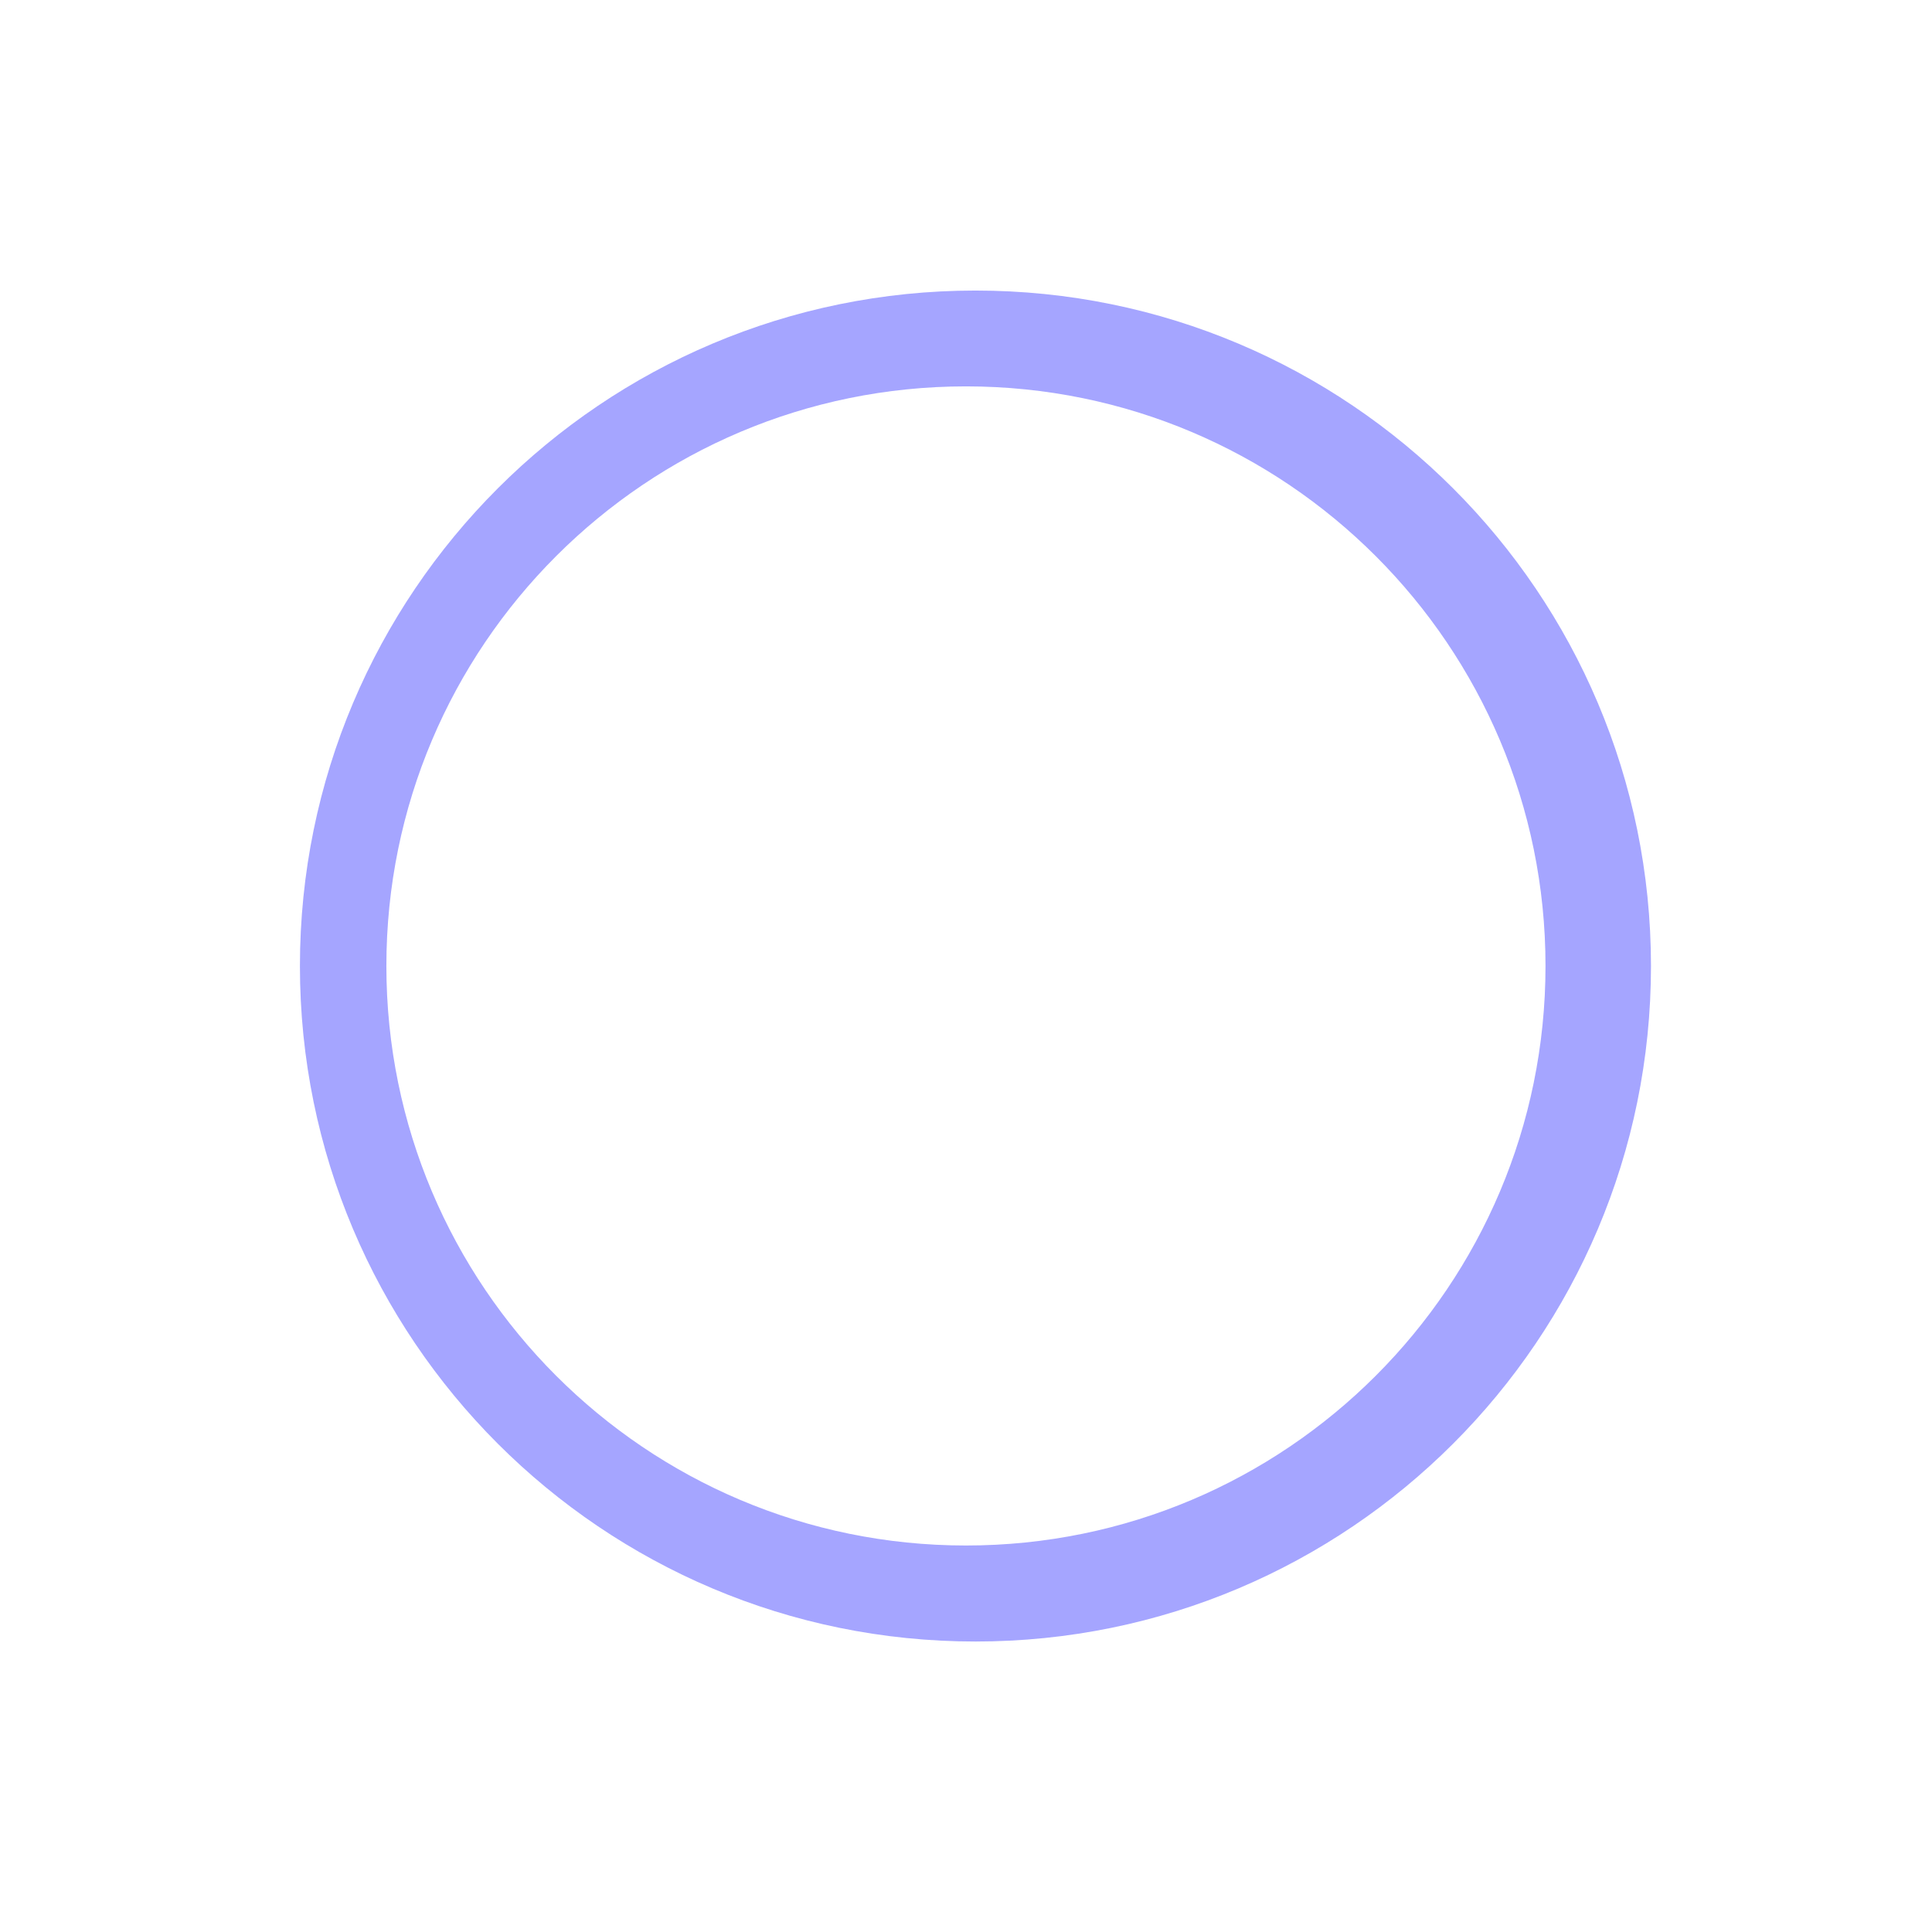
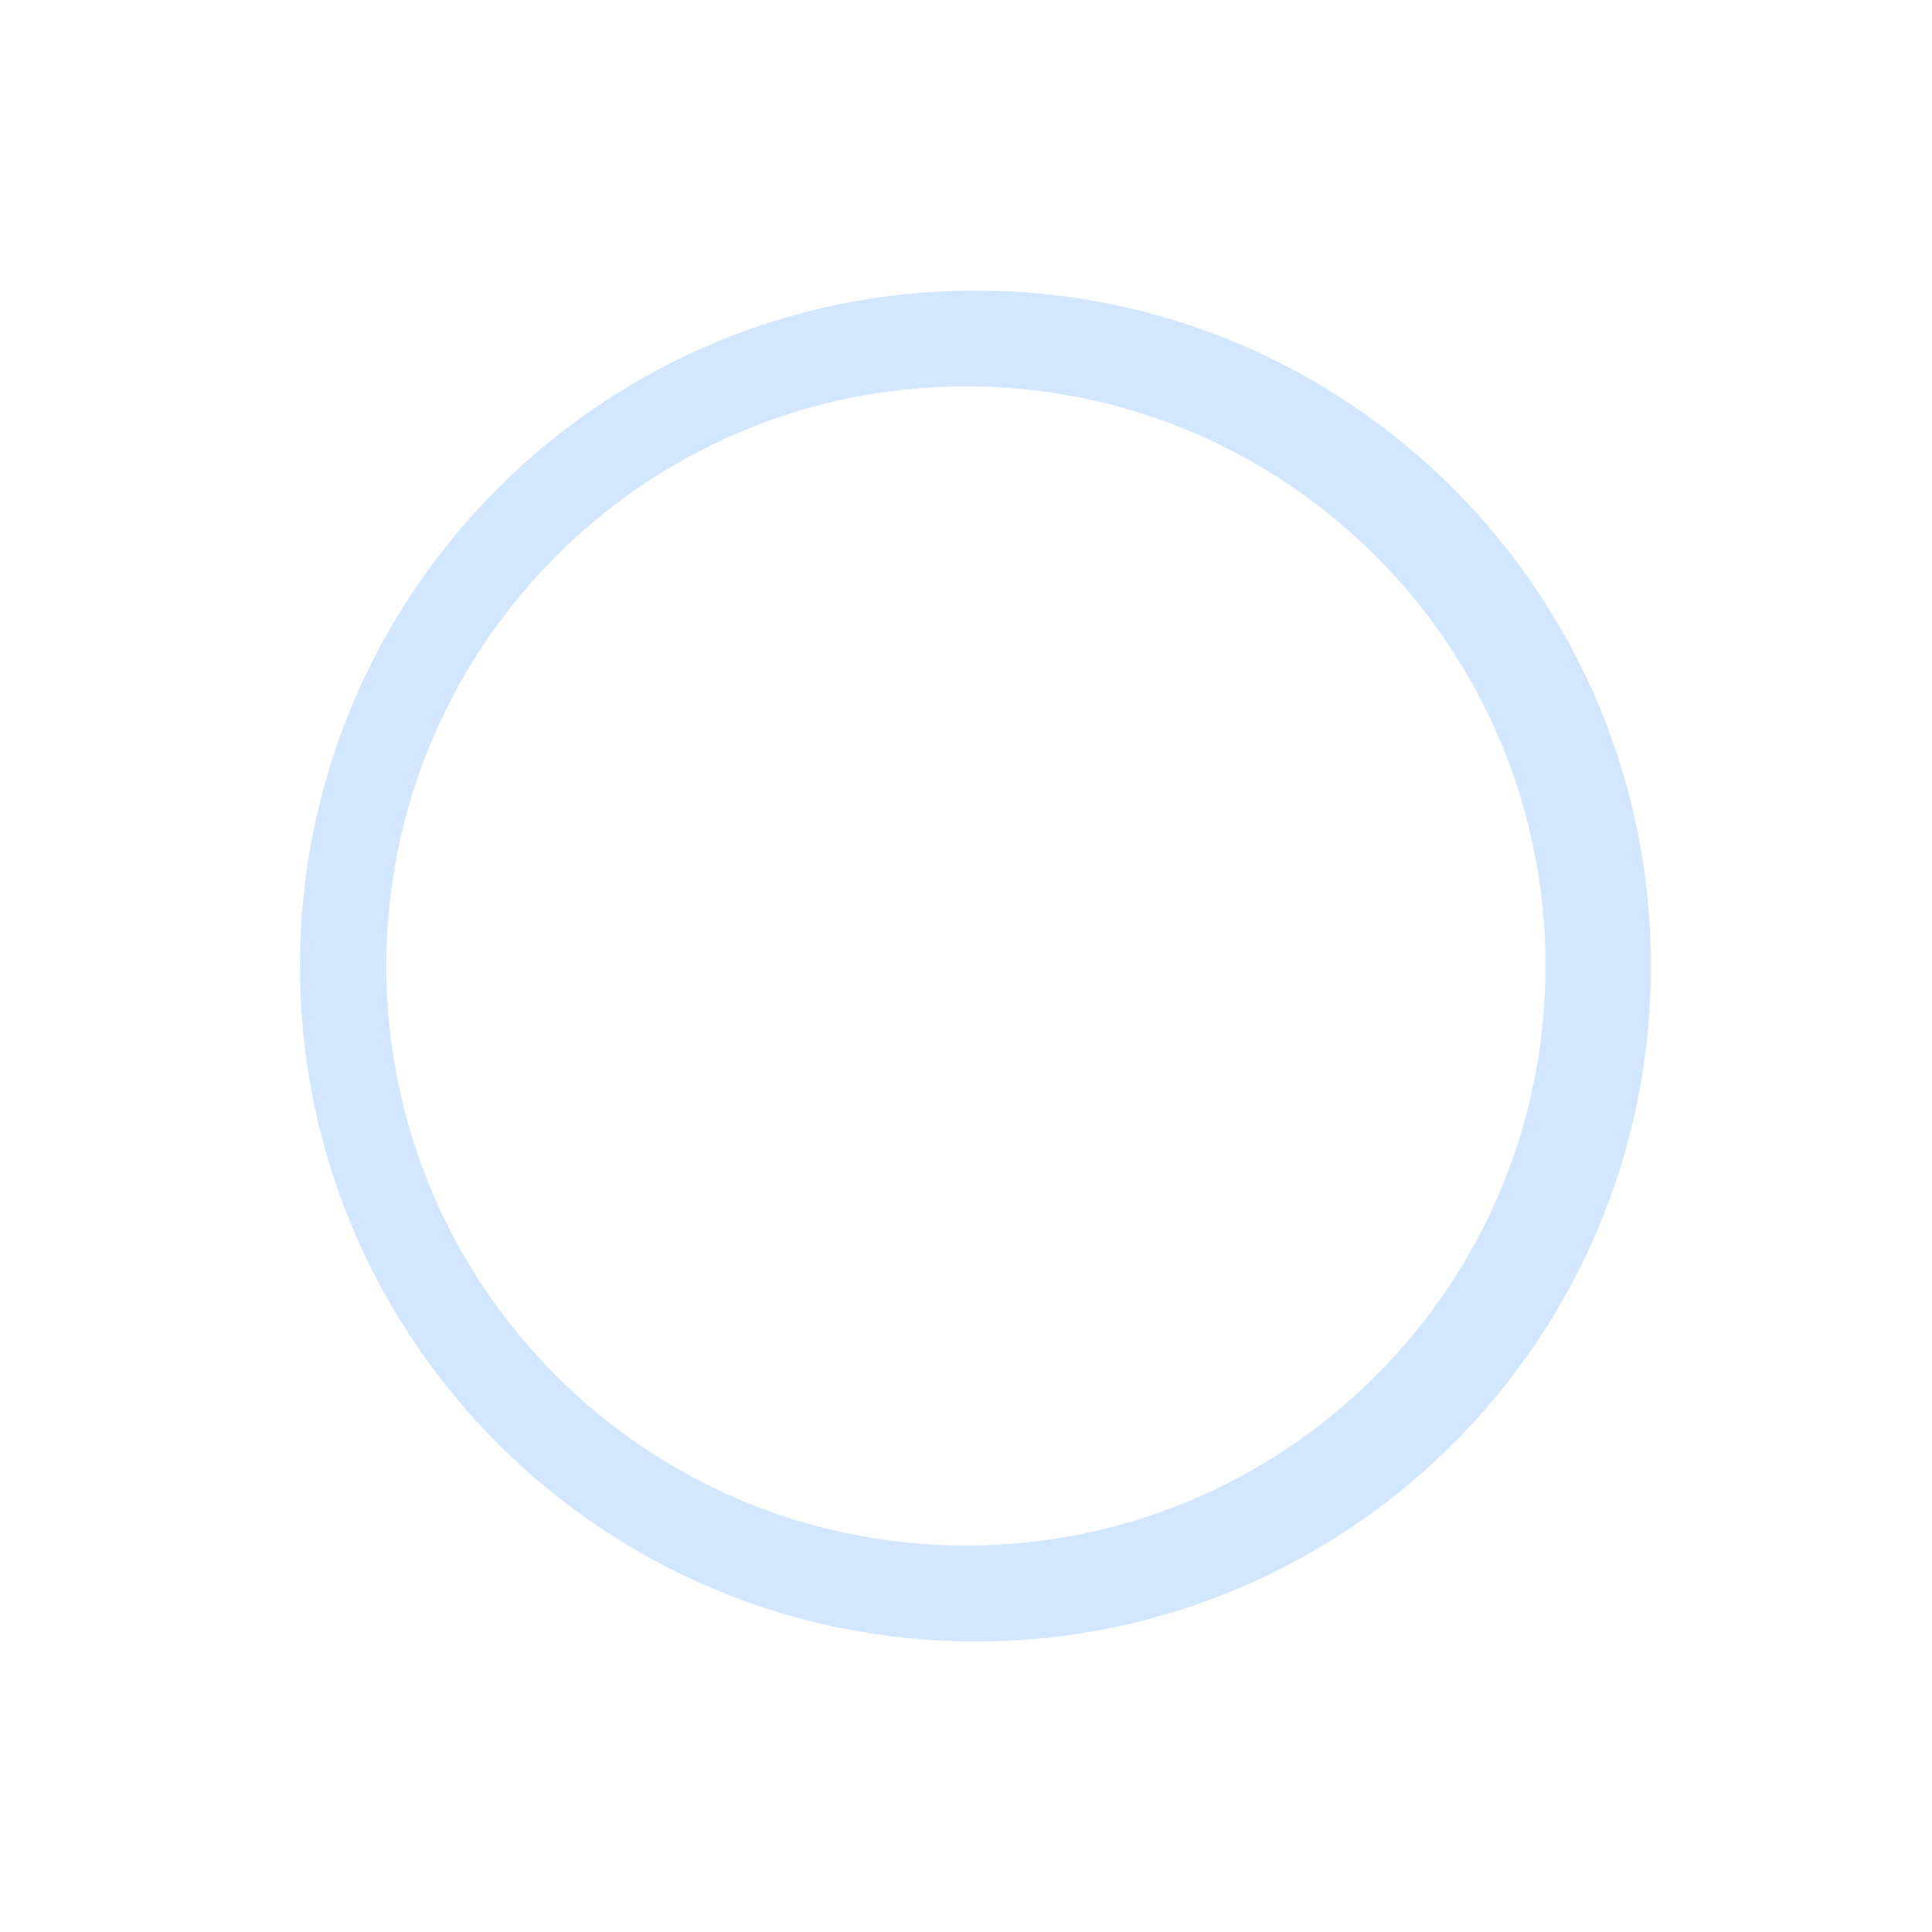
<svg xmlns="http://www.w3.org/2000/svg" width="20" height="20" viewBox="0 0 5.292 5.292" version="1.1" id="svg8">
  <defs id="defs2" />
  <g id="layer1" transform="translate(0,-291.7083)">
    <path style="opacity:1;fill:#ffc107;fill-opacity:1;stroke:none;stroke-width:0.386;stroke-miterlimit:4;stroke-dasharray:none;stroke-opacity:1" d="m 50.206,401.677 c 110.217,0.713 55.109,0.356 0,0 z" id="rect997" />
-     <path style="opacity:1;fill:#0000ff;fill-opacity:0.353;stroke:none;stroke-width:2.101;stroke-linecap:round;stroke-linejoin:round;stroke-miterlimit:4;stroke-dasharray:none;stroke-dashoffset:0;stroke-opacity:1;paint-order:stroke fill markers" d="M 10.098,3.008 A 6.993,6.993 0 0 0 3.105,10 6.993,6.993 0 0 0 10.098,16.994 6.993,6.993 0 0 0 17.092,10 6.993,6.993 0 0 0 10.098,3.008 Z M 10,4 a 6,6 0 0 1 6,6 6,6 0 0 1 -6,6 6,6 0 0 1 -6,-6 6,6 0 0 1 6,-6 z" transform="matrix(0.2645833,0,0,0.2645833,0,291.7083)" id="path826" />
+     <path style="opacity:1;fill:#83b9ff;fill-opacity:0.353;stroke:none;stroke-width:2.101;stroke-linecap:round;stroke-linejoin:round;stroke-miterlimit:4;stroke-dasharray:none;stroke-dashoffset:0;stroke-opacity:1;paint-order:stroke fill markers" d="M 10.098,3.008 A 6.993,6.993 0 0 0 3.105,10 6.993,6.993 0 0 0 10.098,16.994 6.993,6.993 0 0 0 17.092,10 6.993,6.993 0 0 0 10.098,3.008 Z M 10,4 a 6,6 0 0 1 6,6 6,6 0 0 1 -6,6 6,6 0 0 1 -6,-6 6,6 0 0 1 6,-6 z" transform="matrix(0.2645833,0,0,0.2645833,0,291.7083)" id="path826" />
  </g>
</svg>
